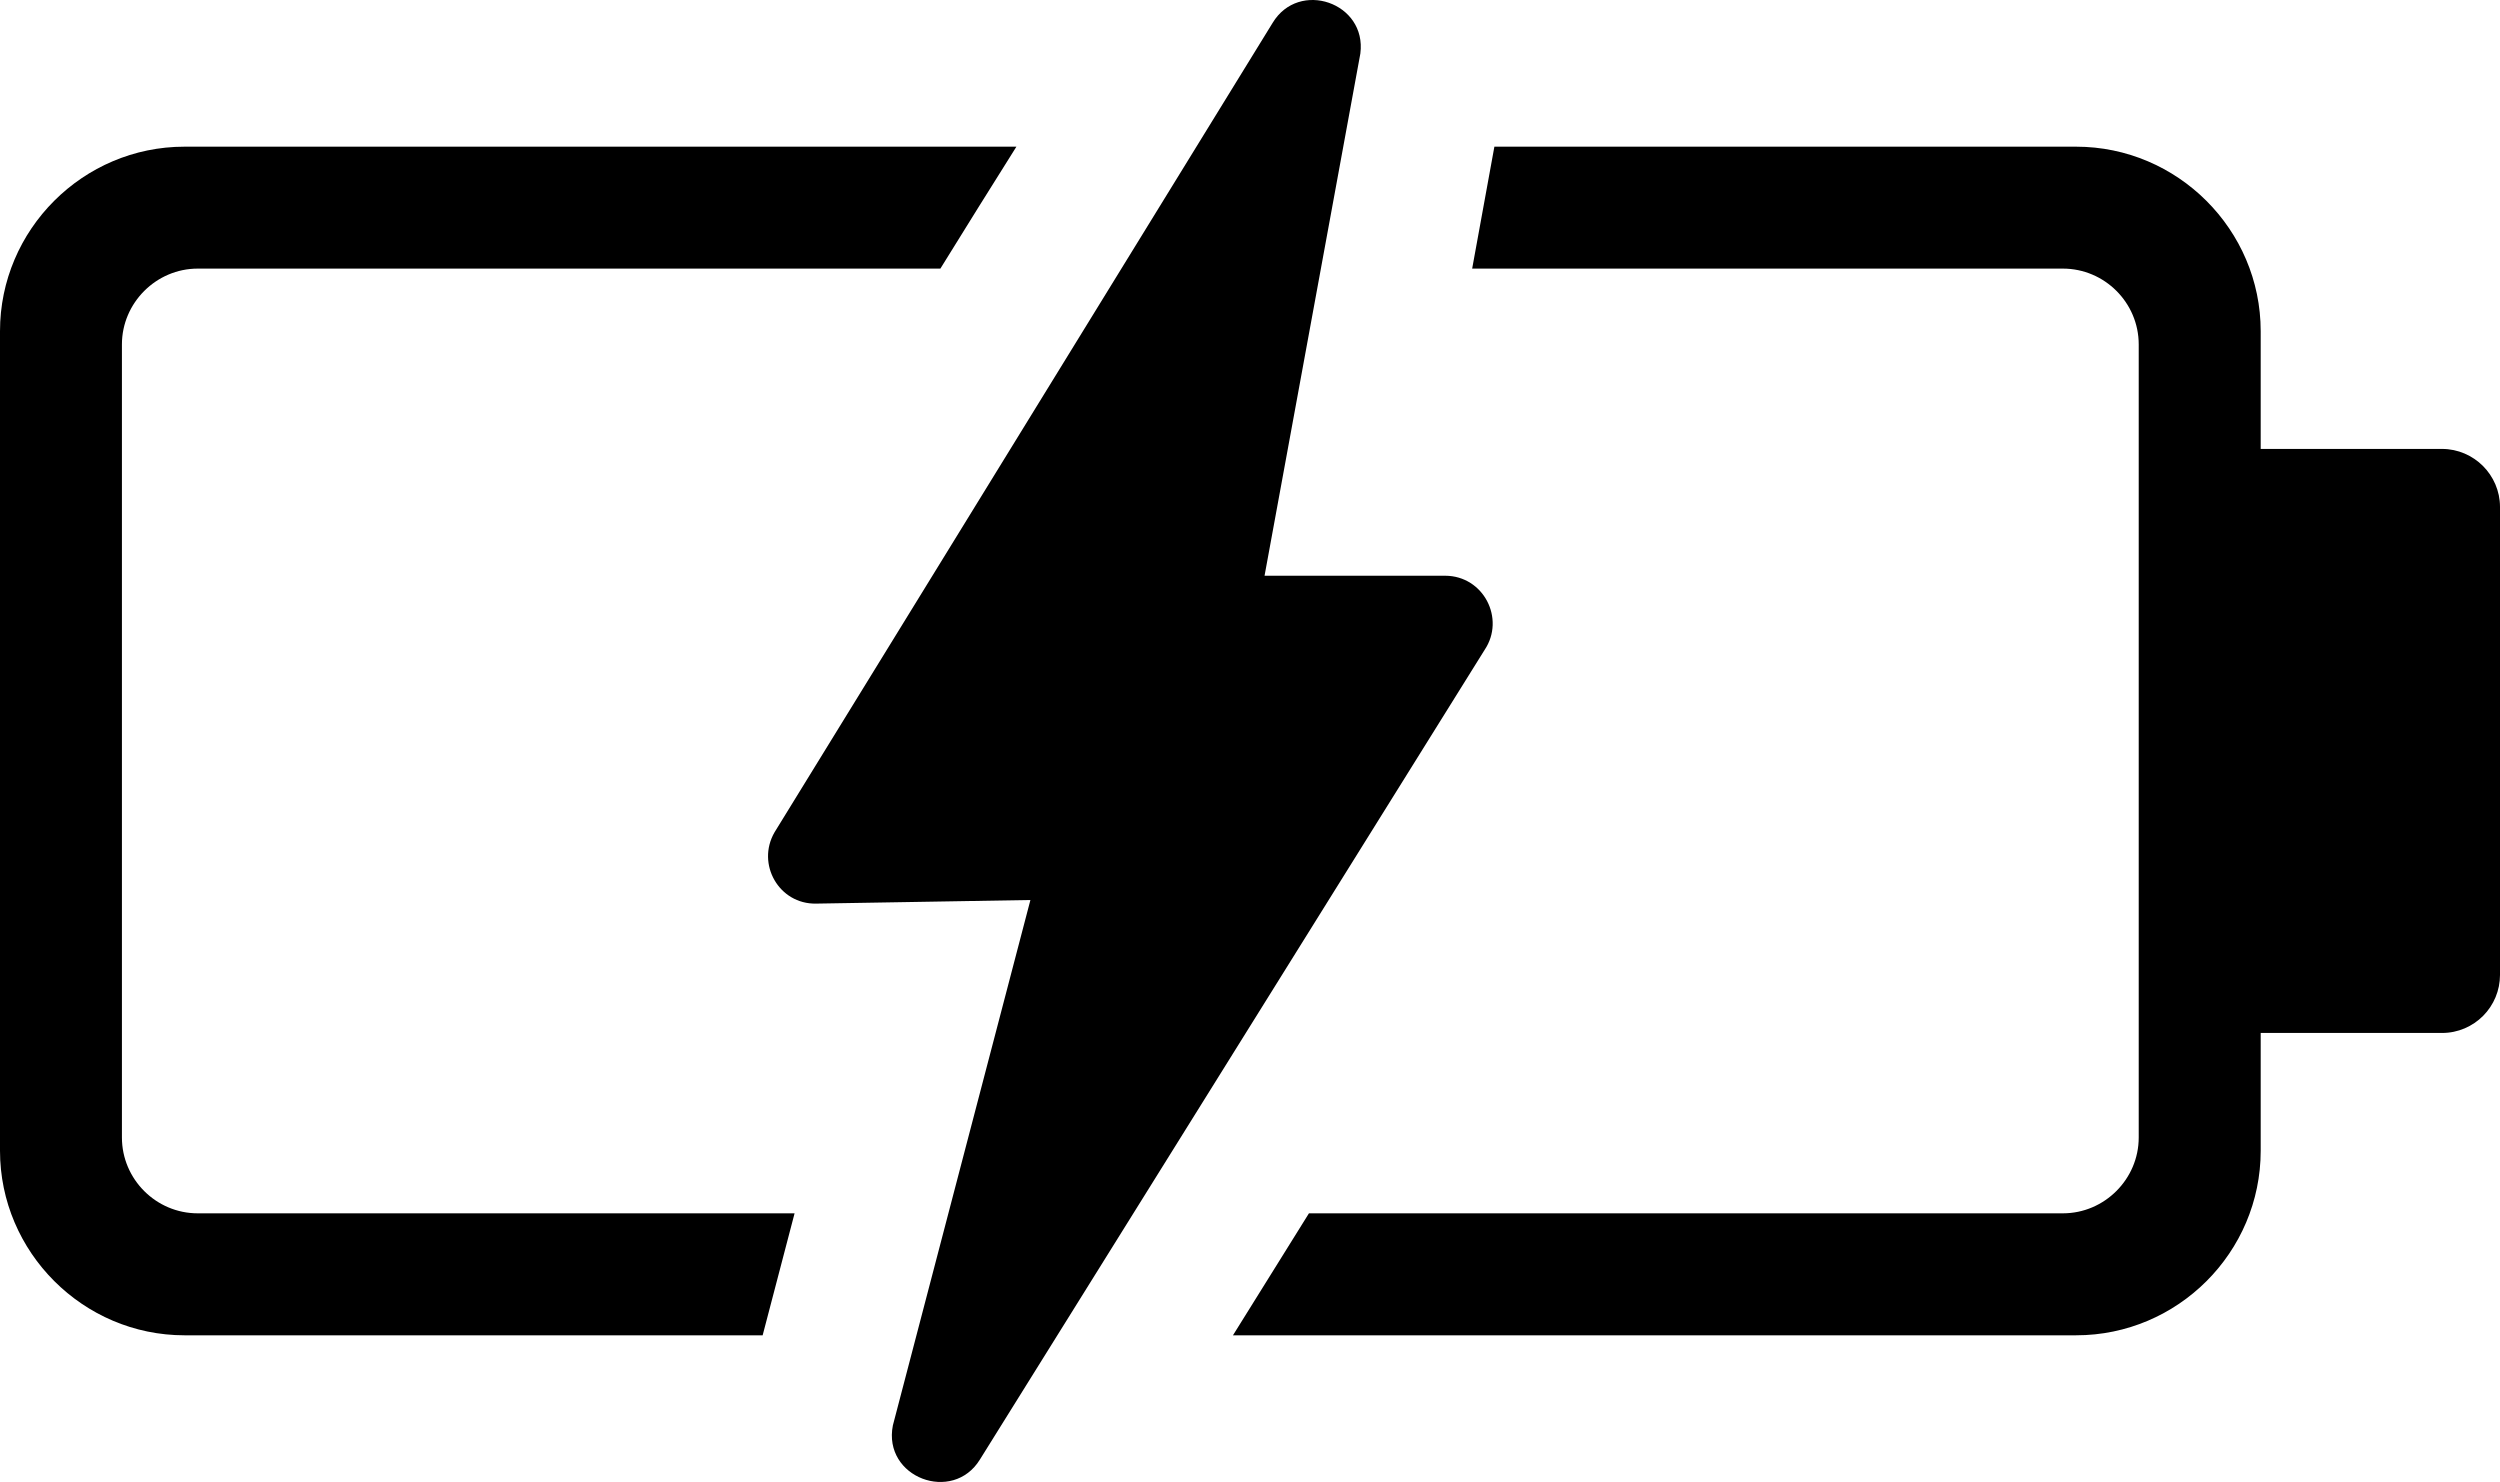
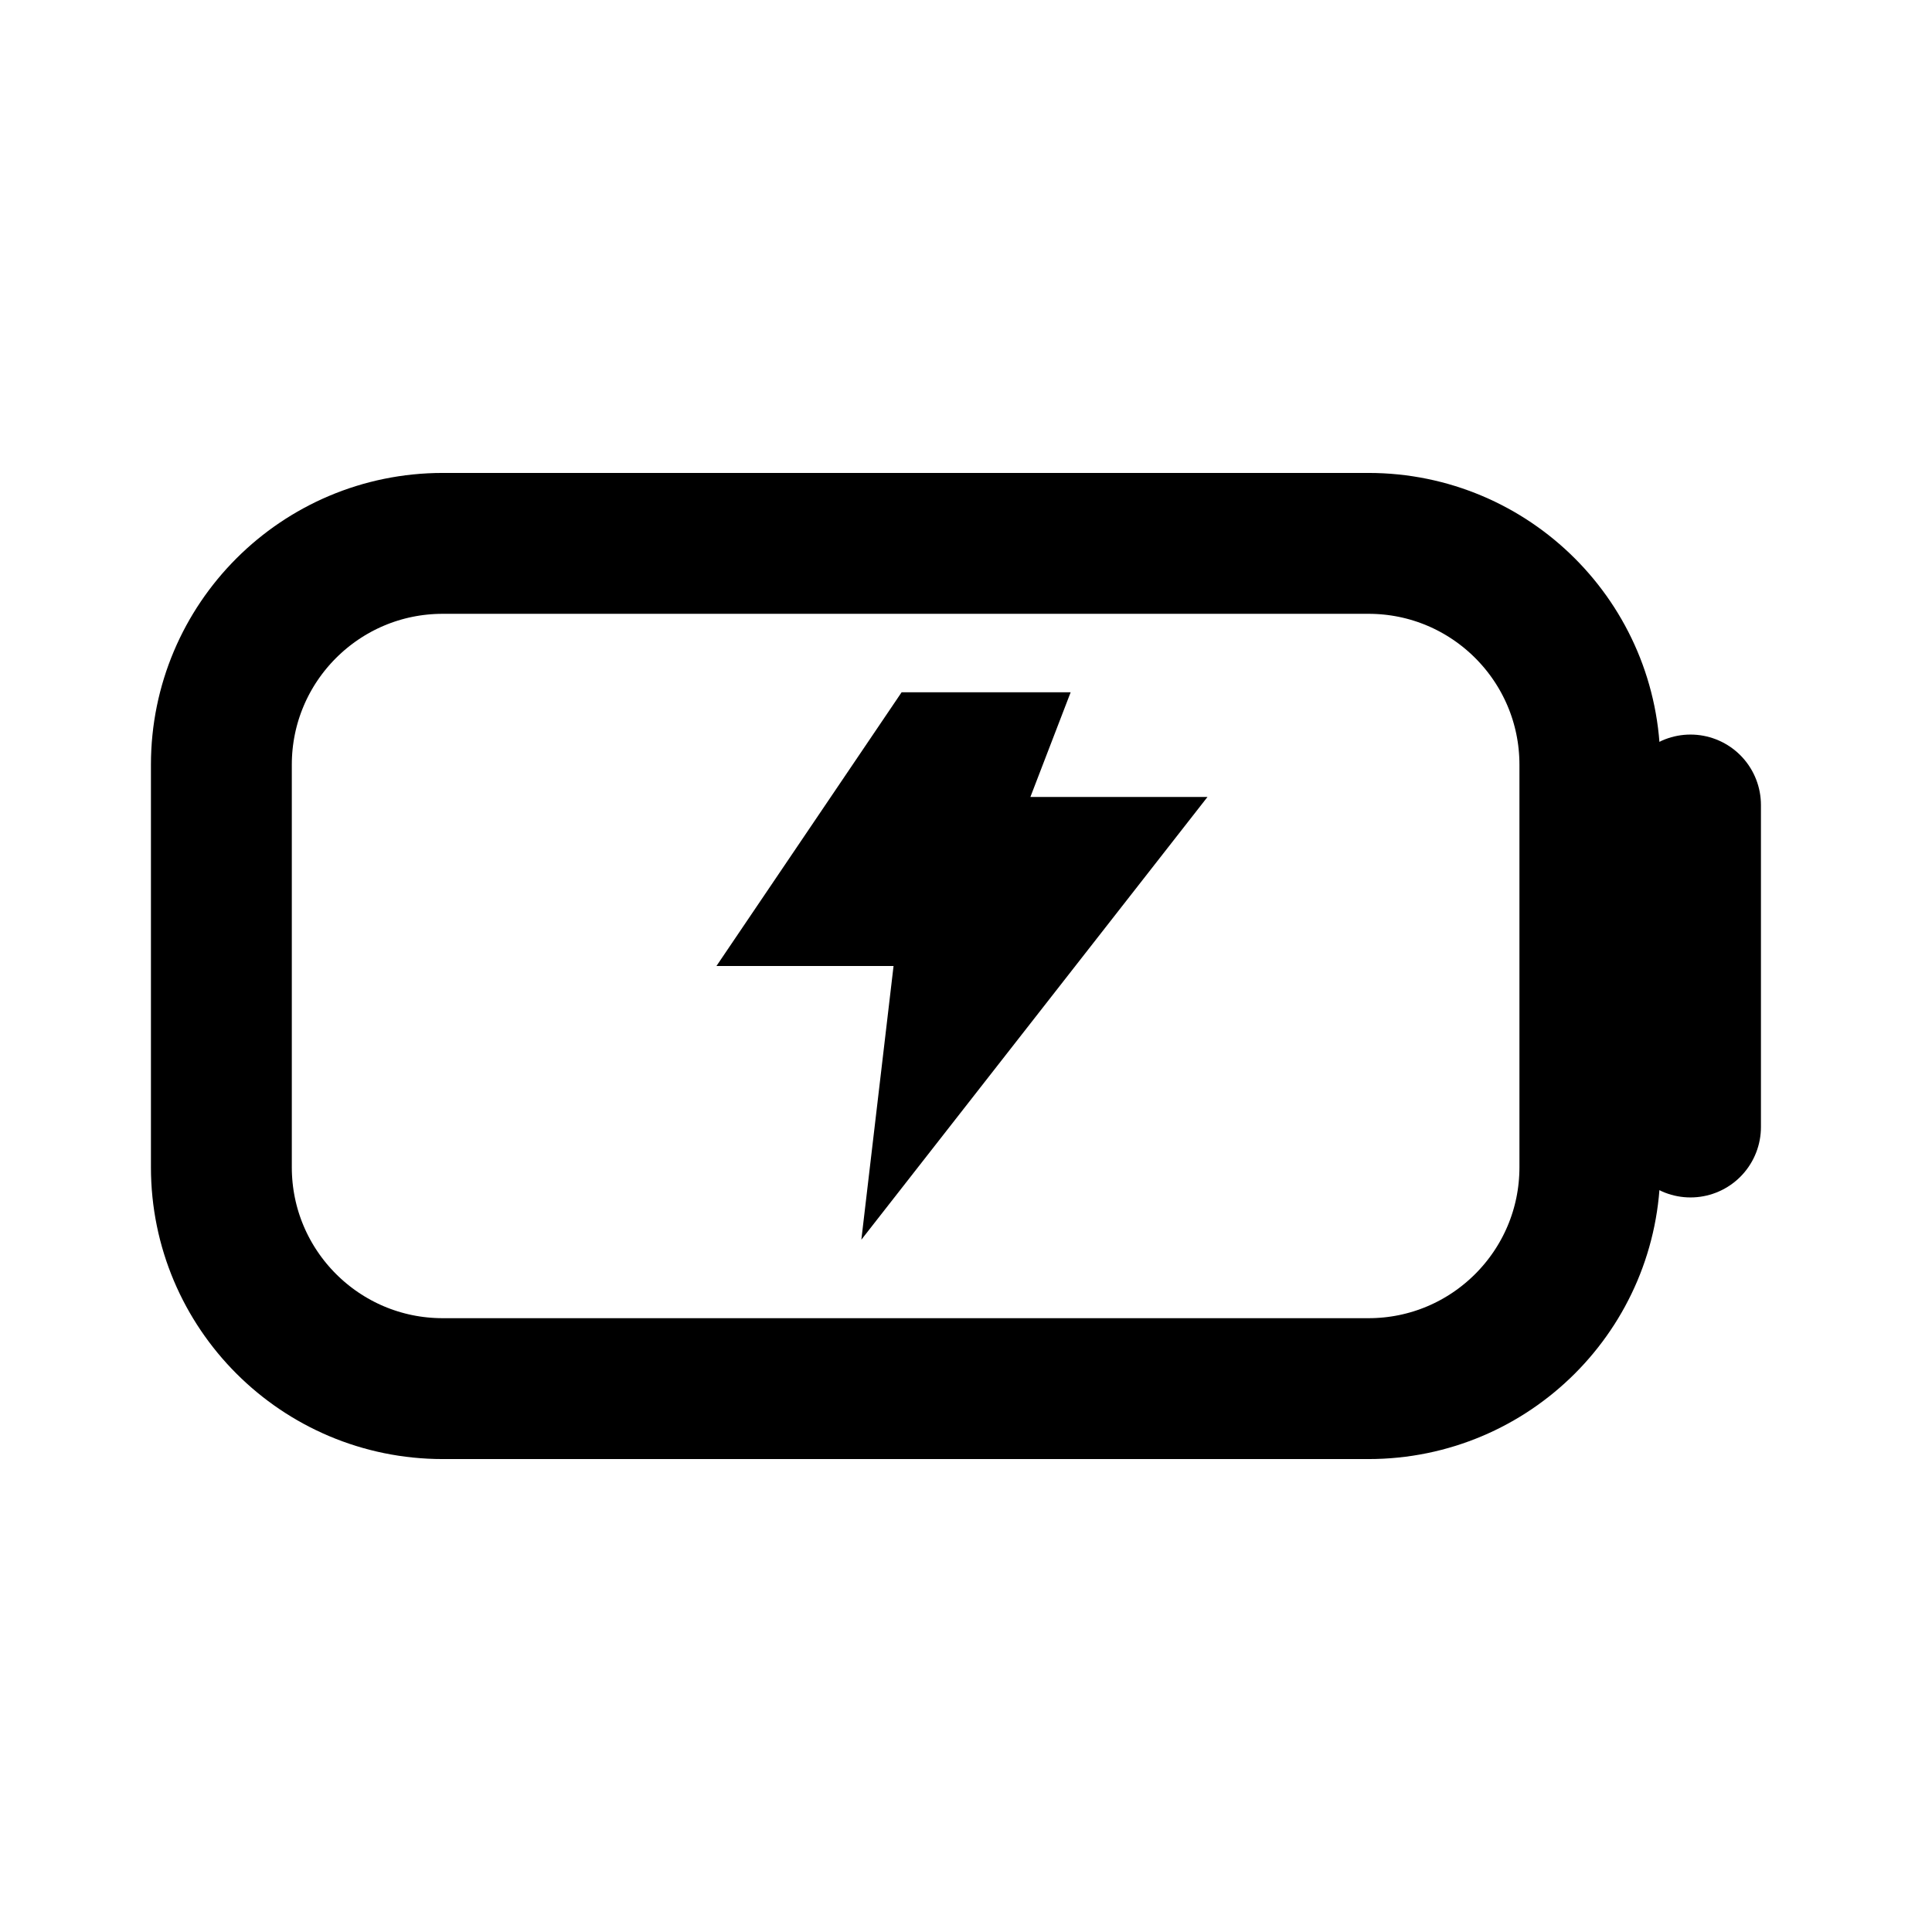
- <svg xmlns="http://www.w3.org/2000/svg" shape-rendering="geometricPrecision" text-rendering="geometricPrecision" image-rendering="optimizeQuality" fill-rule="evenodd" clip-rule="evenodd" viewBox="0 0 512 303.51">
-   <path fill-rule="nonzero" d="M462.99 235.67v-24.12h37.15c3.29 0 6.25-1.35 8.38-3.48a11.89 11.89 0 0 0 3.48-8.39v-95.87c0-3.26-1.36-6.25-3.49-8.38-2.13-2.13-5.11-3.49-8.37-3.49h-37.15V67.83c0-20.79-17.03-37.79-37.8-37.79H306.05l-4.55 24.97h120.98c8.53 0 15.53 6.98 15.53 15.53v162.42c0 8.52-7.01 15.53-15.53 15.53H268.07l-15.56 24.98h172.68c20.81 0 37.8-16.98 37.8-37.8zM258.98 117.91h37.01c7.85.03 12.33 8.8 8.07 15.17L200.7 298.89c-5.56 9.09-19.94 3.71-17.84-6.97l28.17-107.6-43.9.74c-7.59.14-12.27-8.08-8.51-14.6L260.63 4.69c5.39-8.93 19.33-4.15 17.97 6.28l-19.62 106.94zm-50.82-87.87H37.79C16.99 30.04 0 47.03 0 67.83v167.84c0 20.78 17.03 37.8 37.79 37.8h118.4l6.54-24.98H40.5c-8.54 0-15.53-6.99-15.53-15.53V70.54c0-8.51 7.02-15.53 15.53-15.53h152.09c5.18-8.38 10.37-16.71 15.57-24.97z" />
+ <svg xmlns="http://www.w3.org/2000/svg" viewBox="0 0 24 24" fill="none">
+   <g stroke="currentColor" stroke-width="1.75" stroke-linecap="round" stroke-linejoin="round">
+     <rect x="2.75" y="6.75" width="17" height="10.5" rx="2.75" />
+     <path d="M21 10v4" />
+   </g>
+   <path d="M11.2 8.6L8.9 12h2.2l-0.4 3.4 4.3-5.5h-2.2l0.5-1.3z" fill="currentColor" />
</svg>
